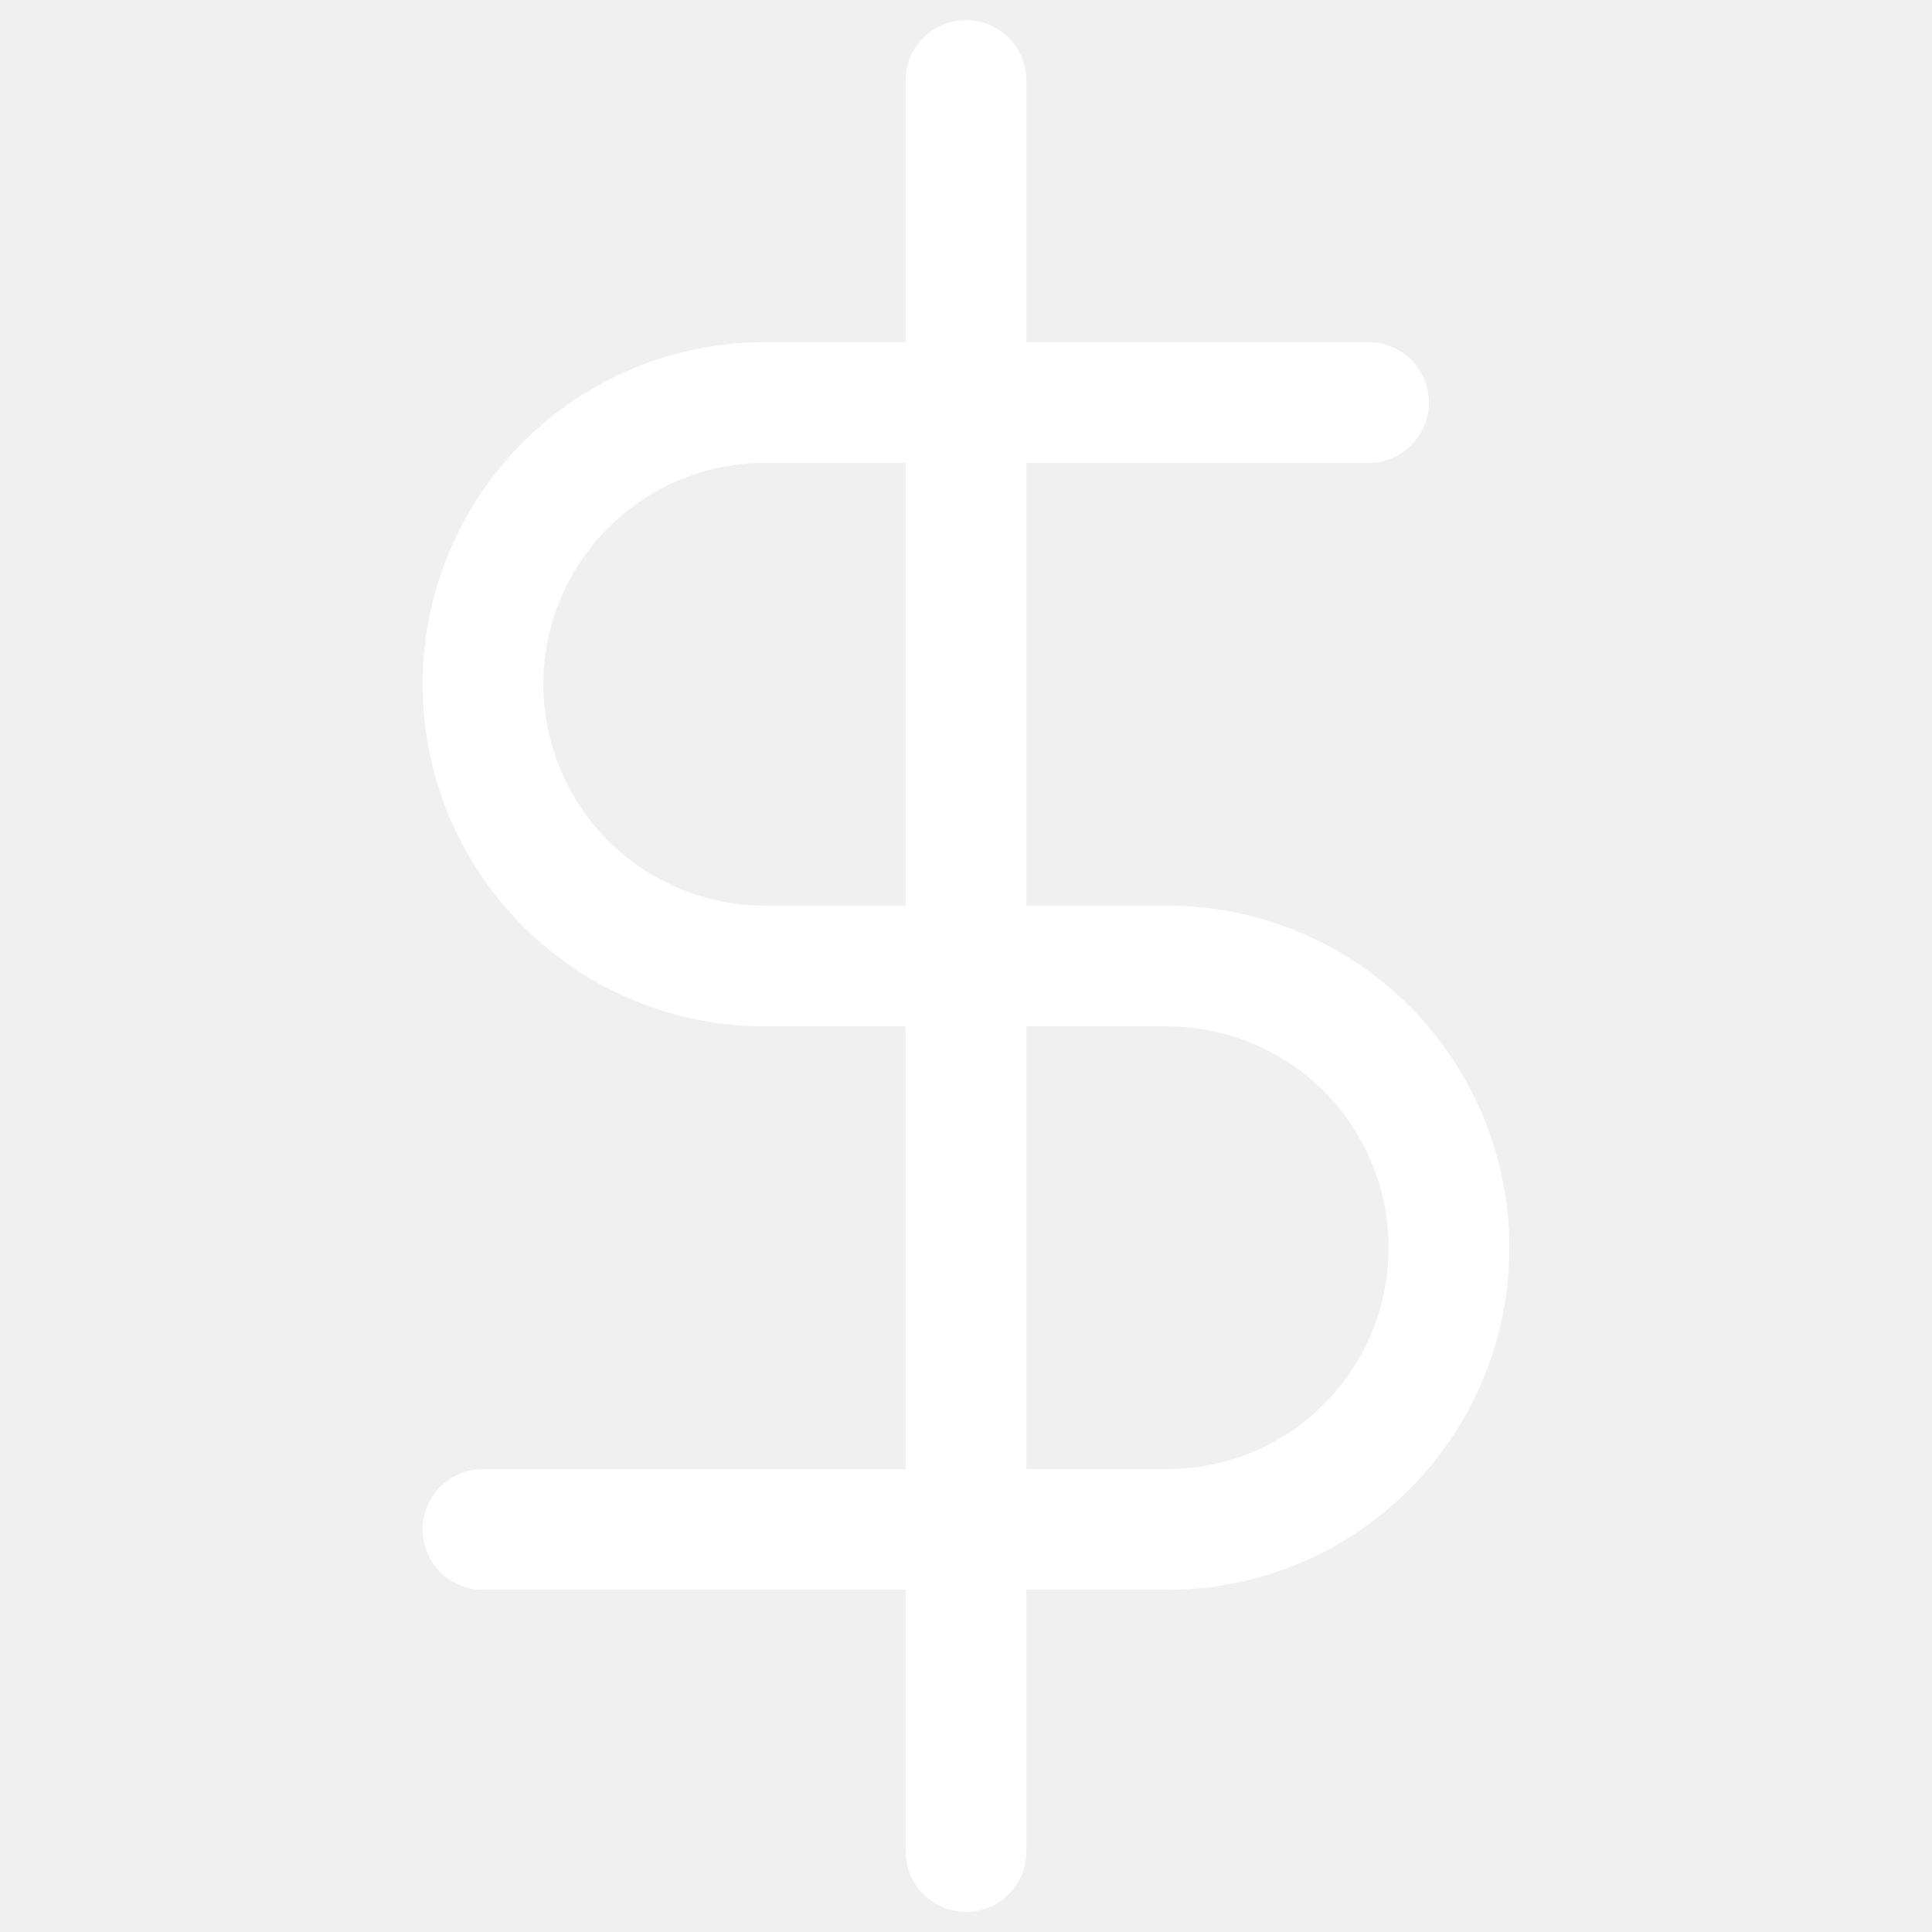
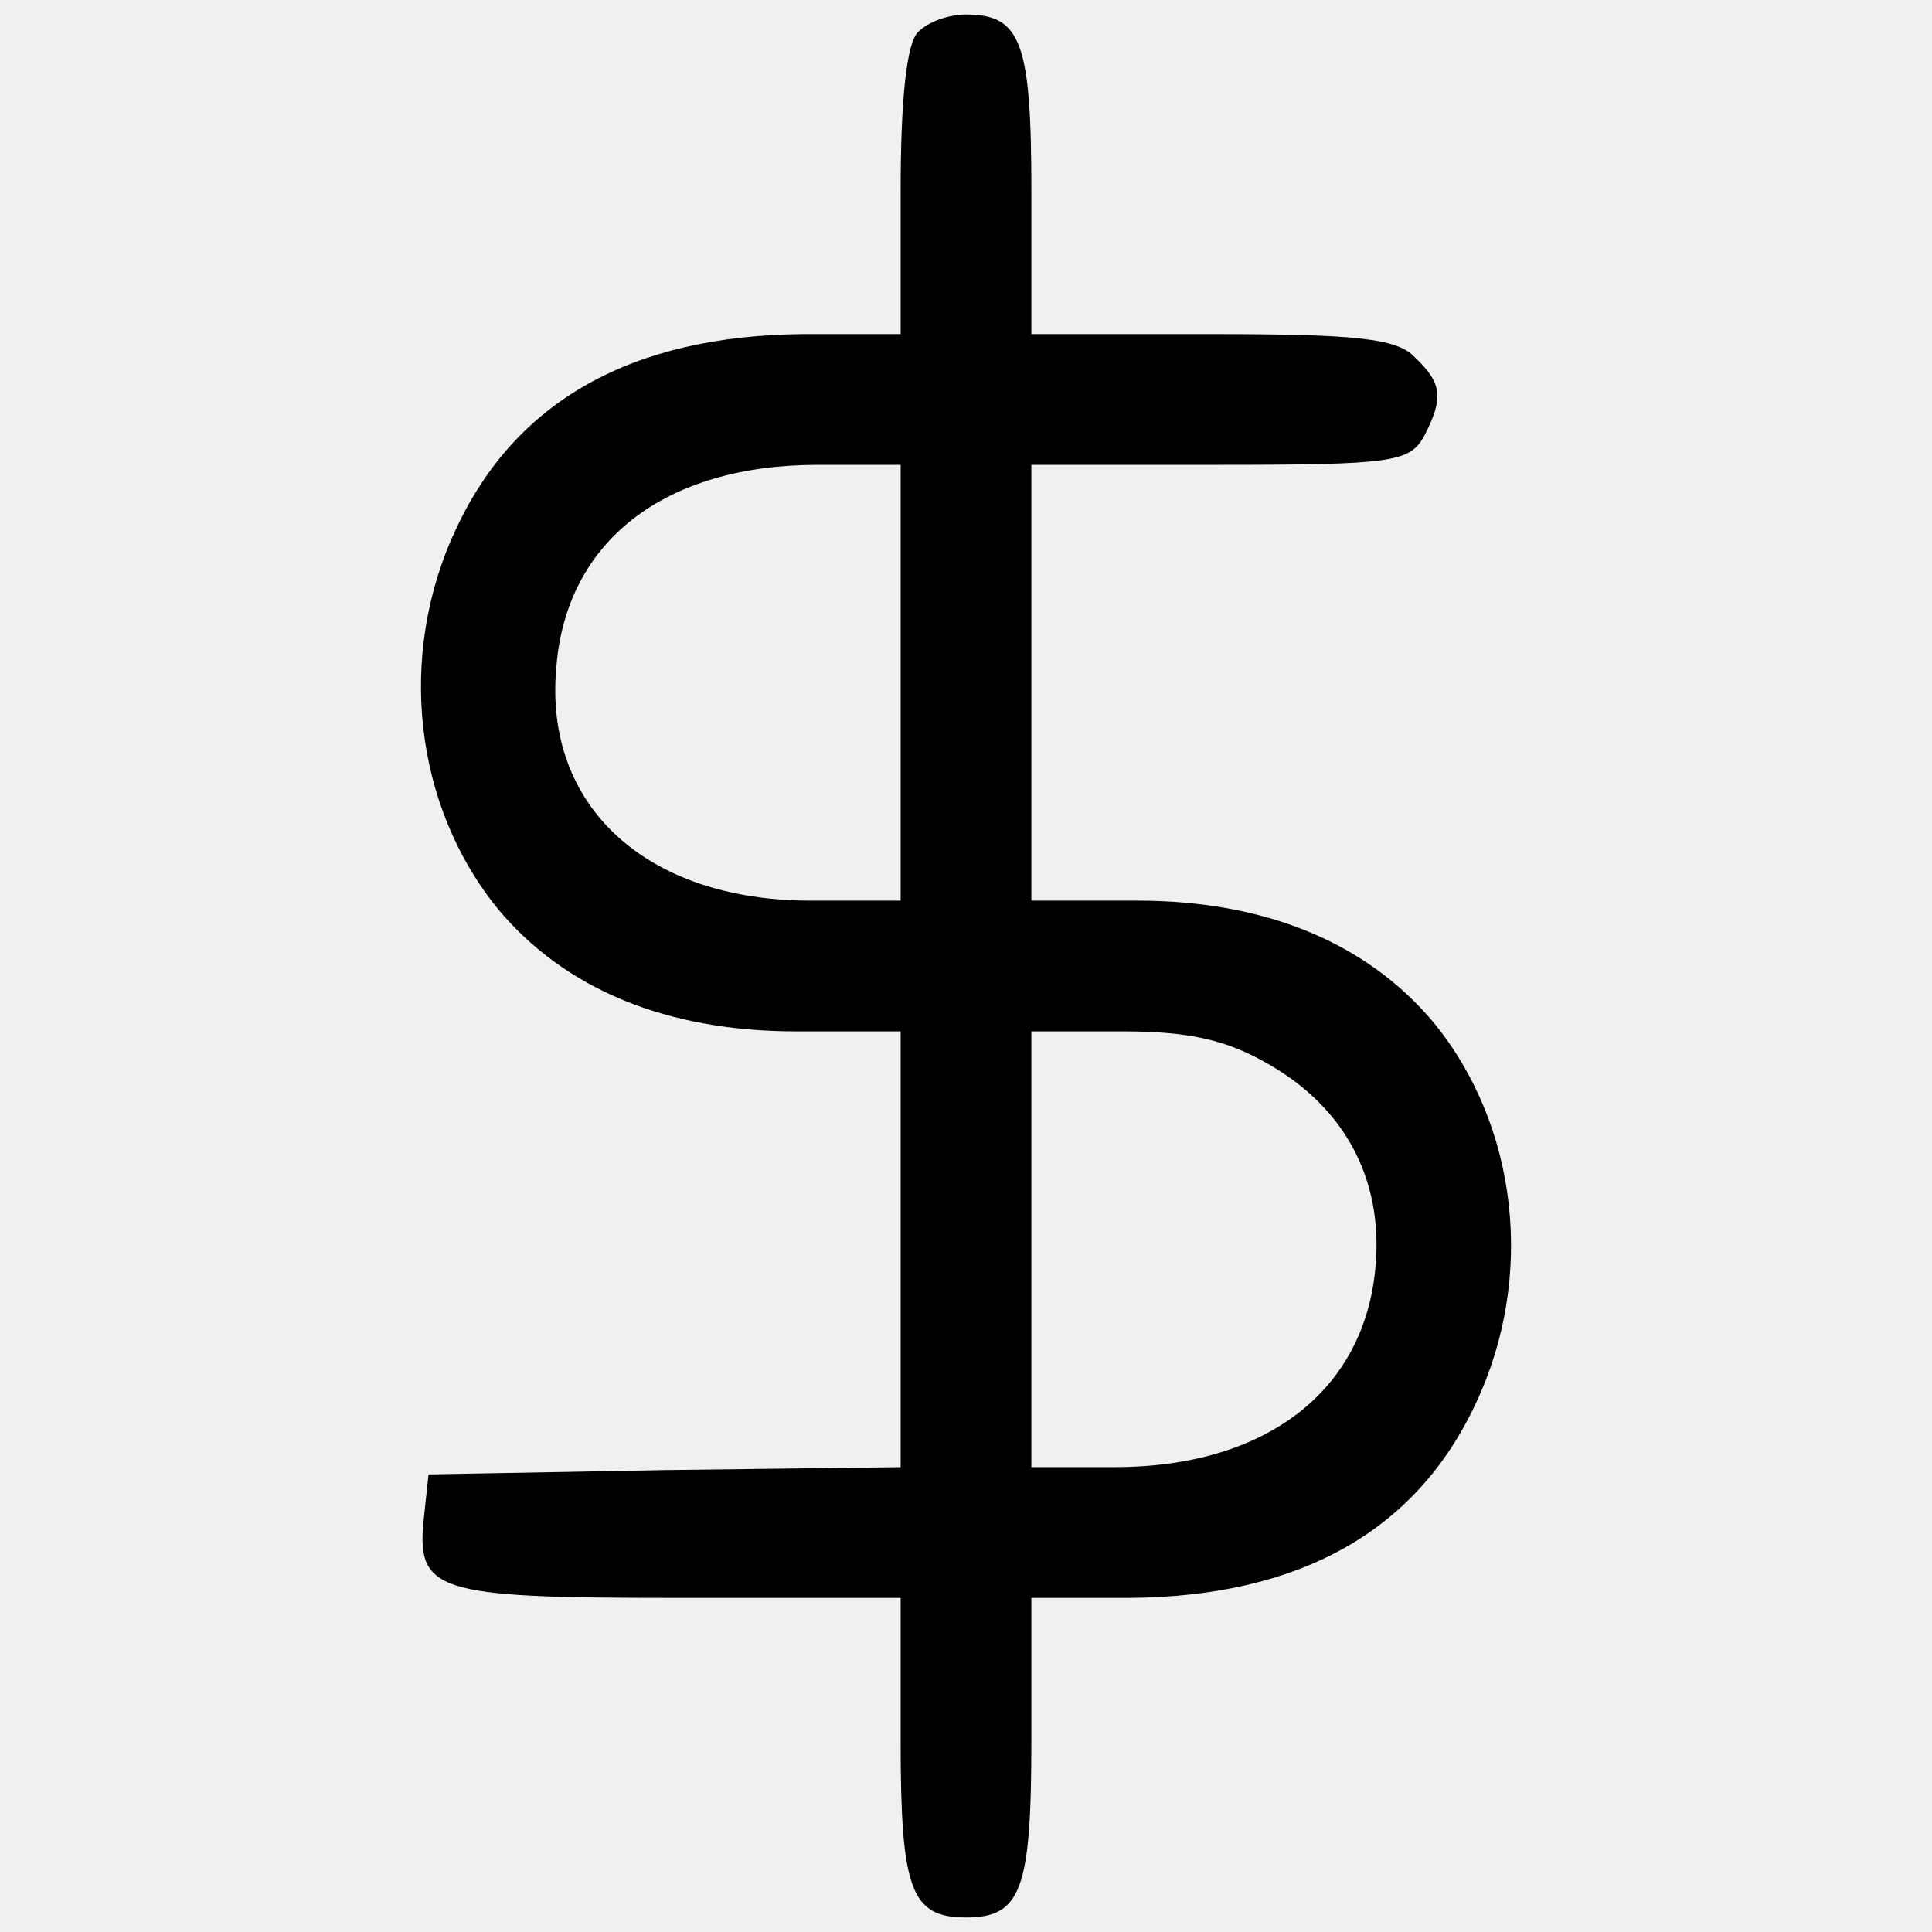
- <svg xmlns="http://www.w3.org/2000/svg" width="32" height="32" viewBox="0 0 32 32" fill="none">
-   <path d="M16 1.333V30.667" stroke="white" stroke-width="2" stroke-linecap="round" stroke-linejoin="round" />
-   <path d="M22.667 6.667H12.667C11.429 6.667 10.242 7.158 9.367 8.034C8.492 8.909 8 10.096 8 11.333C8 12.571 8.492 13.758 9.367 14.633C10.242 15.508 11.429 16 12.667 16H19.333C20.571 16 21.758 16.492 22.633 17.367C23.508 18.242 24 19.429 24 20.667C24 21.904 23.508 23.091 22.633 23.966C21.758 24.842 20.571 25.333 19.333 25.333H8" stroke="white" stroke-width="2" stroke-linecap="round" stroke-linejoin="round" />
+ <svg xmlns="http://www.w3.org/2000/svg" version="1.0" width="133pt" height="133pt" viewBox="0 0 133 133" preserveAspectRatio="xMidYMid meet">
+   <g transform="translate(0,133) scale(0.1,-0.1)" fill="#000000" stroke="none">
+     <path d="M632 1308 c-8 -8 -12 -47 -12 -110 l0 -98 -67 0 c-118 -1 -198 -46 -239 -134 -41 -87 -29 -191 29 -262 46 -55 116 -84 205 -84 l72 0 0 -150 0 -150 -162 -2 -163 -3 -3 -28 c-6 -53 6 -57 174 -57 l154 0 0 -98 c0 -103 7 -122 45 -122 38 0 45 19 45 122 l0 98 68 0 c117 1 197 46 238 134 41 87 29 191 -29 262 -46 55 -116 84 -204 84 l-73 0 0 150 0 150 130 0 c118 0 130 2 140 19 14 27 13 37 -6 55 -12 13 -40 16 -140 16 l-124 0 0 98 c0 103 -7 122 -45 122 -12 0 -26 -5 -33 -12z m-12 -448 l0 -150 -62 0 c-113 0 -184 65 -175 161 7 87 75 139 180 139 l57 0 0 -150z m254 -263 c52 -30 78 -79 73 -138 -7 -86 -75 -139 -180 -139 l-57 0 0 150 0 150 63 0 c46 0 72 -6 101 -23z" />
+   </g>
</svg>
